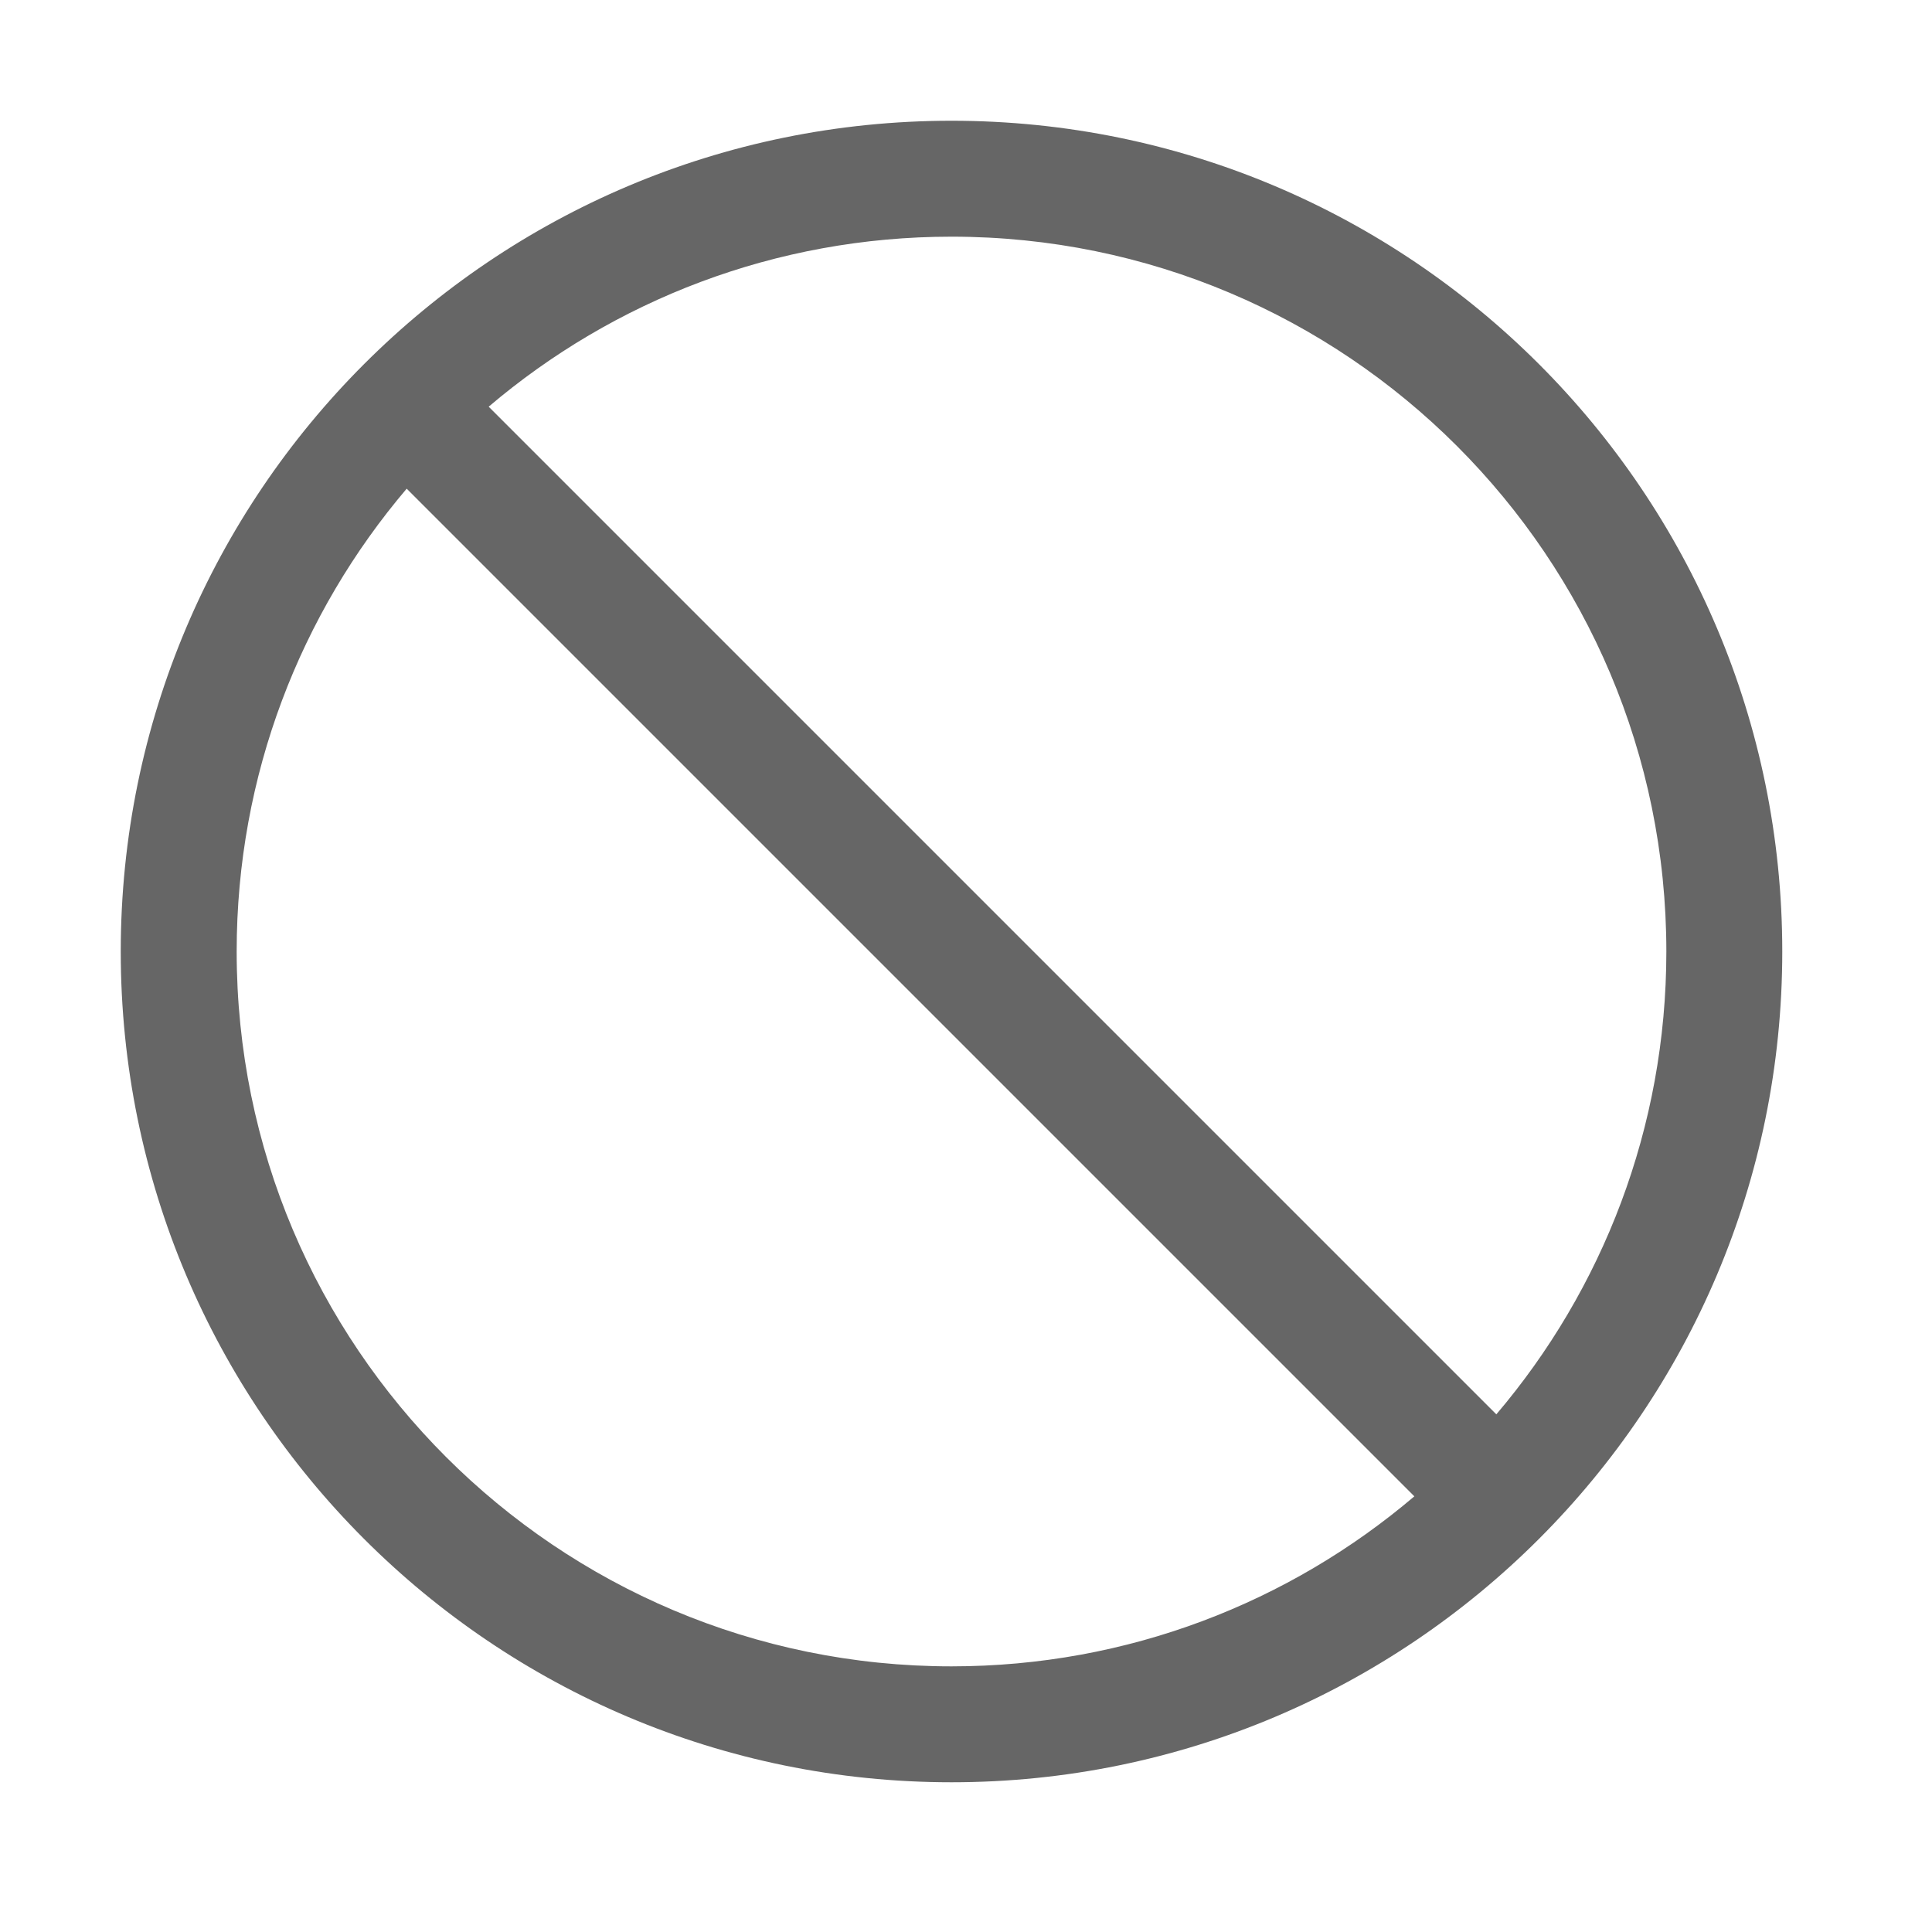
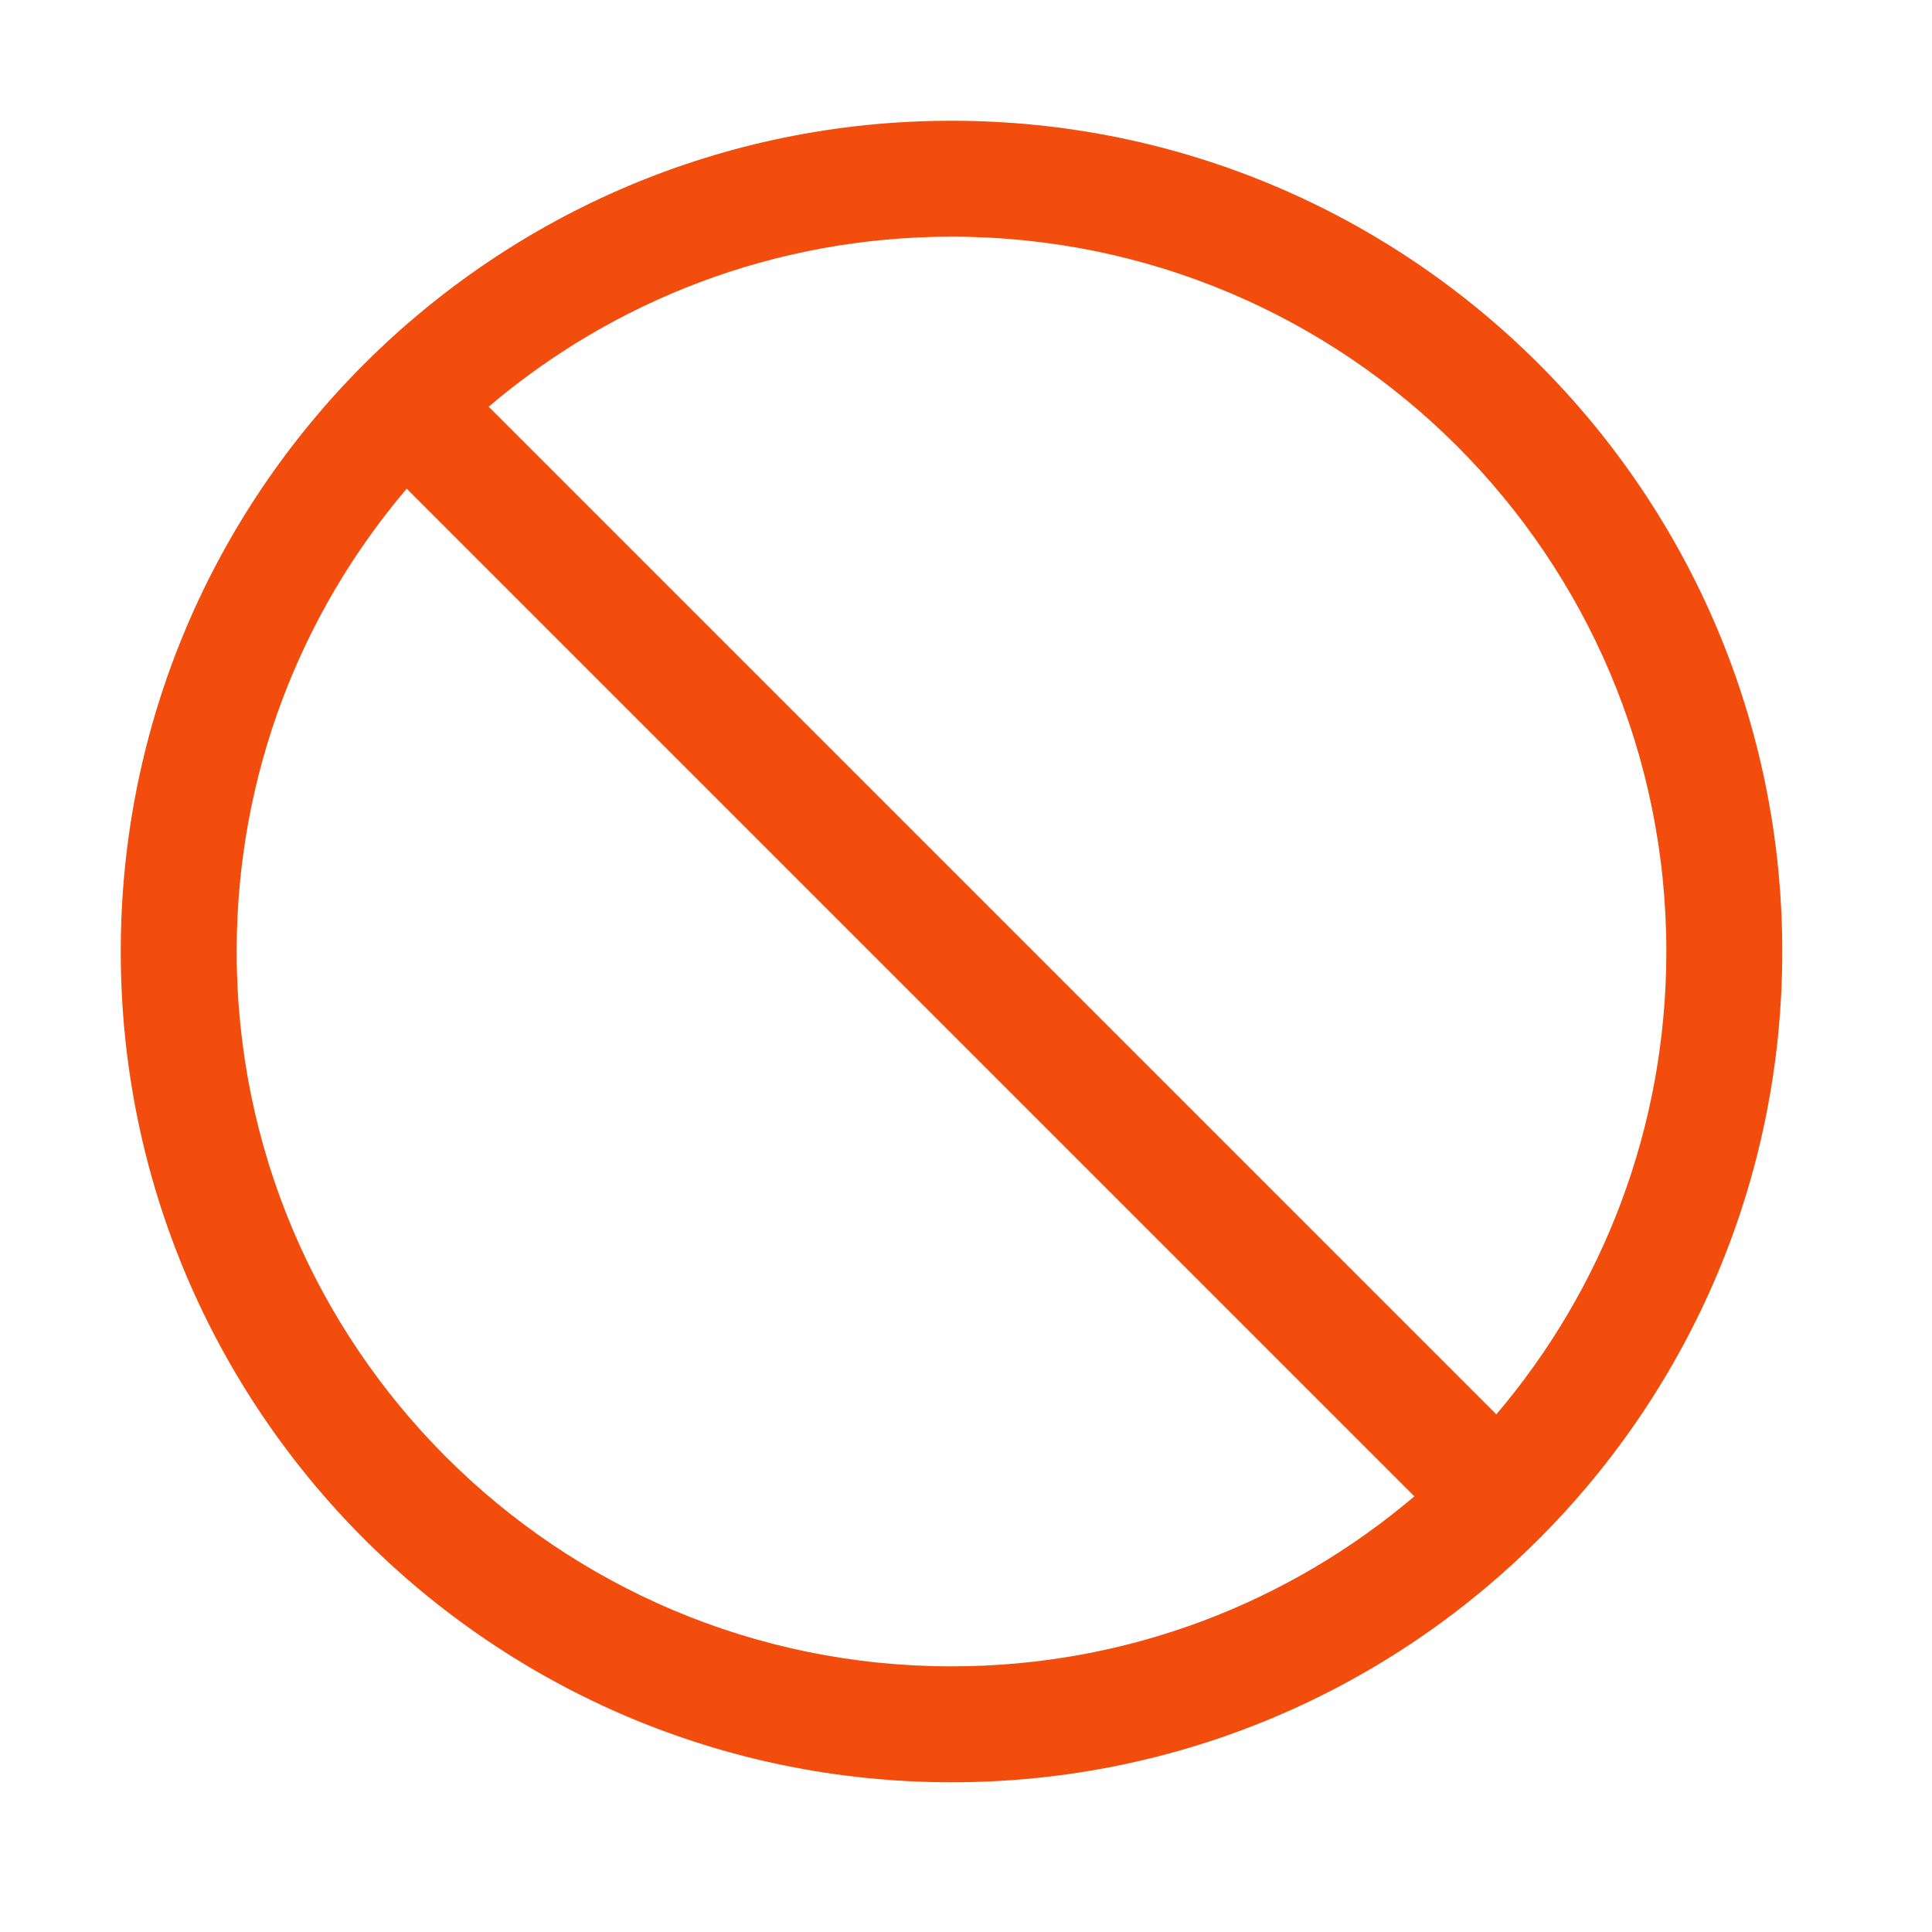
<svg xmlns="http://www.w3.org/2000/svg" width="32" height="32" viewBox="0 0 32 32" fill="none">
-   <path fill-rule="evenodd" clip-rule="evenodd" d="M2 15.76C2 8.161 8.161 2 15.76 2C23.359 2 29.52 8.161 29.52 15.76C29.52 23.359 23.359 29.52 15.76 29.52C8.161 29.52 2 23.359 2 15.76ZM6.736 8.094C4.98 10.16 3.92 12.836 3.92 15.76C3.92 22.299 9.221 27.6 15.76 27.6C18.684 27.6 21.36 26.54 23.426 24.784L6.736 8.094ZM8.094 6.736L24.784 23.426C26.54 21.36 27.6 18.684 27.6 15.76C27.6 9.221 22.299 3.92 15.76 3.92C12.836 3.92 10.16 4.98 8.094 6.736Z" fill="#666666" />
+   <path fill-rule="evenodd" clip-rule="evenodd" d="M2 15.76C2 8.161 8.161 2 15.76 2C23.359 2 29.52 8.161 29.52 15.76C29.52 23.359 23.359 29.52 15.76 29.52C8.161 29.52 2 23.359 2 15.76ZM6.736 8.094C4.98 10.16 3.92 12.836 3.92 15.76C3.92 22.299 9.221 27.6 15.76 27.6C18.684 27.6 21.36 26.54 23.426 24.784L6.736 8.094ZM8.094 6.736L24.784 23.426C26.54 21.36 27.6 18.684 27.6 15.76C27.6 9.221 22.299 3.92 15.76 3.92C12.836 3.92 10.16 4.98 8.094 6.736Z" fill="#F24D0D" />
</svg>
